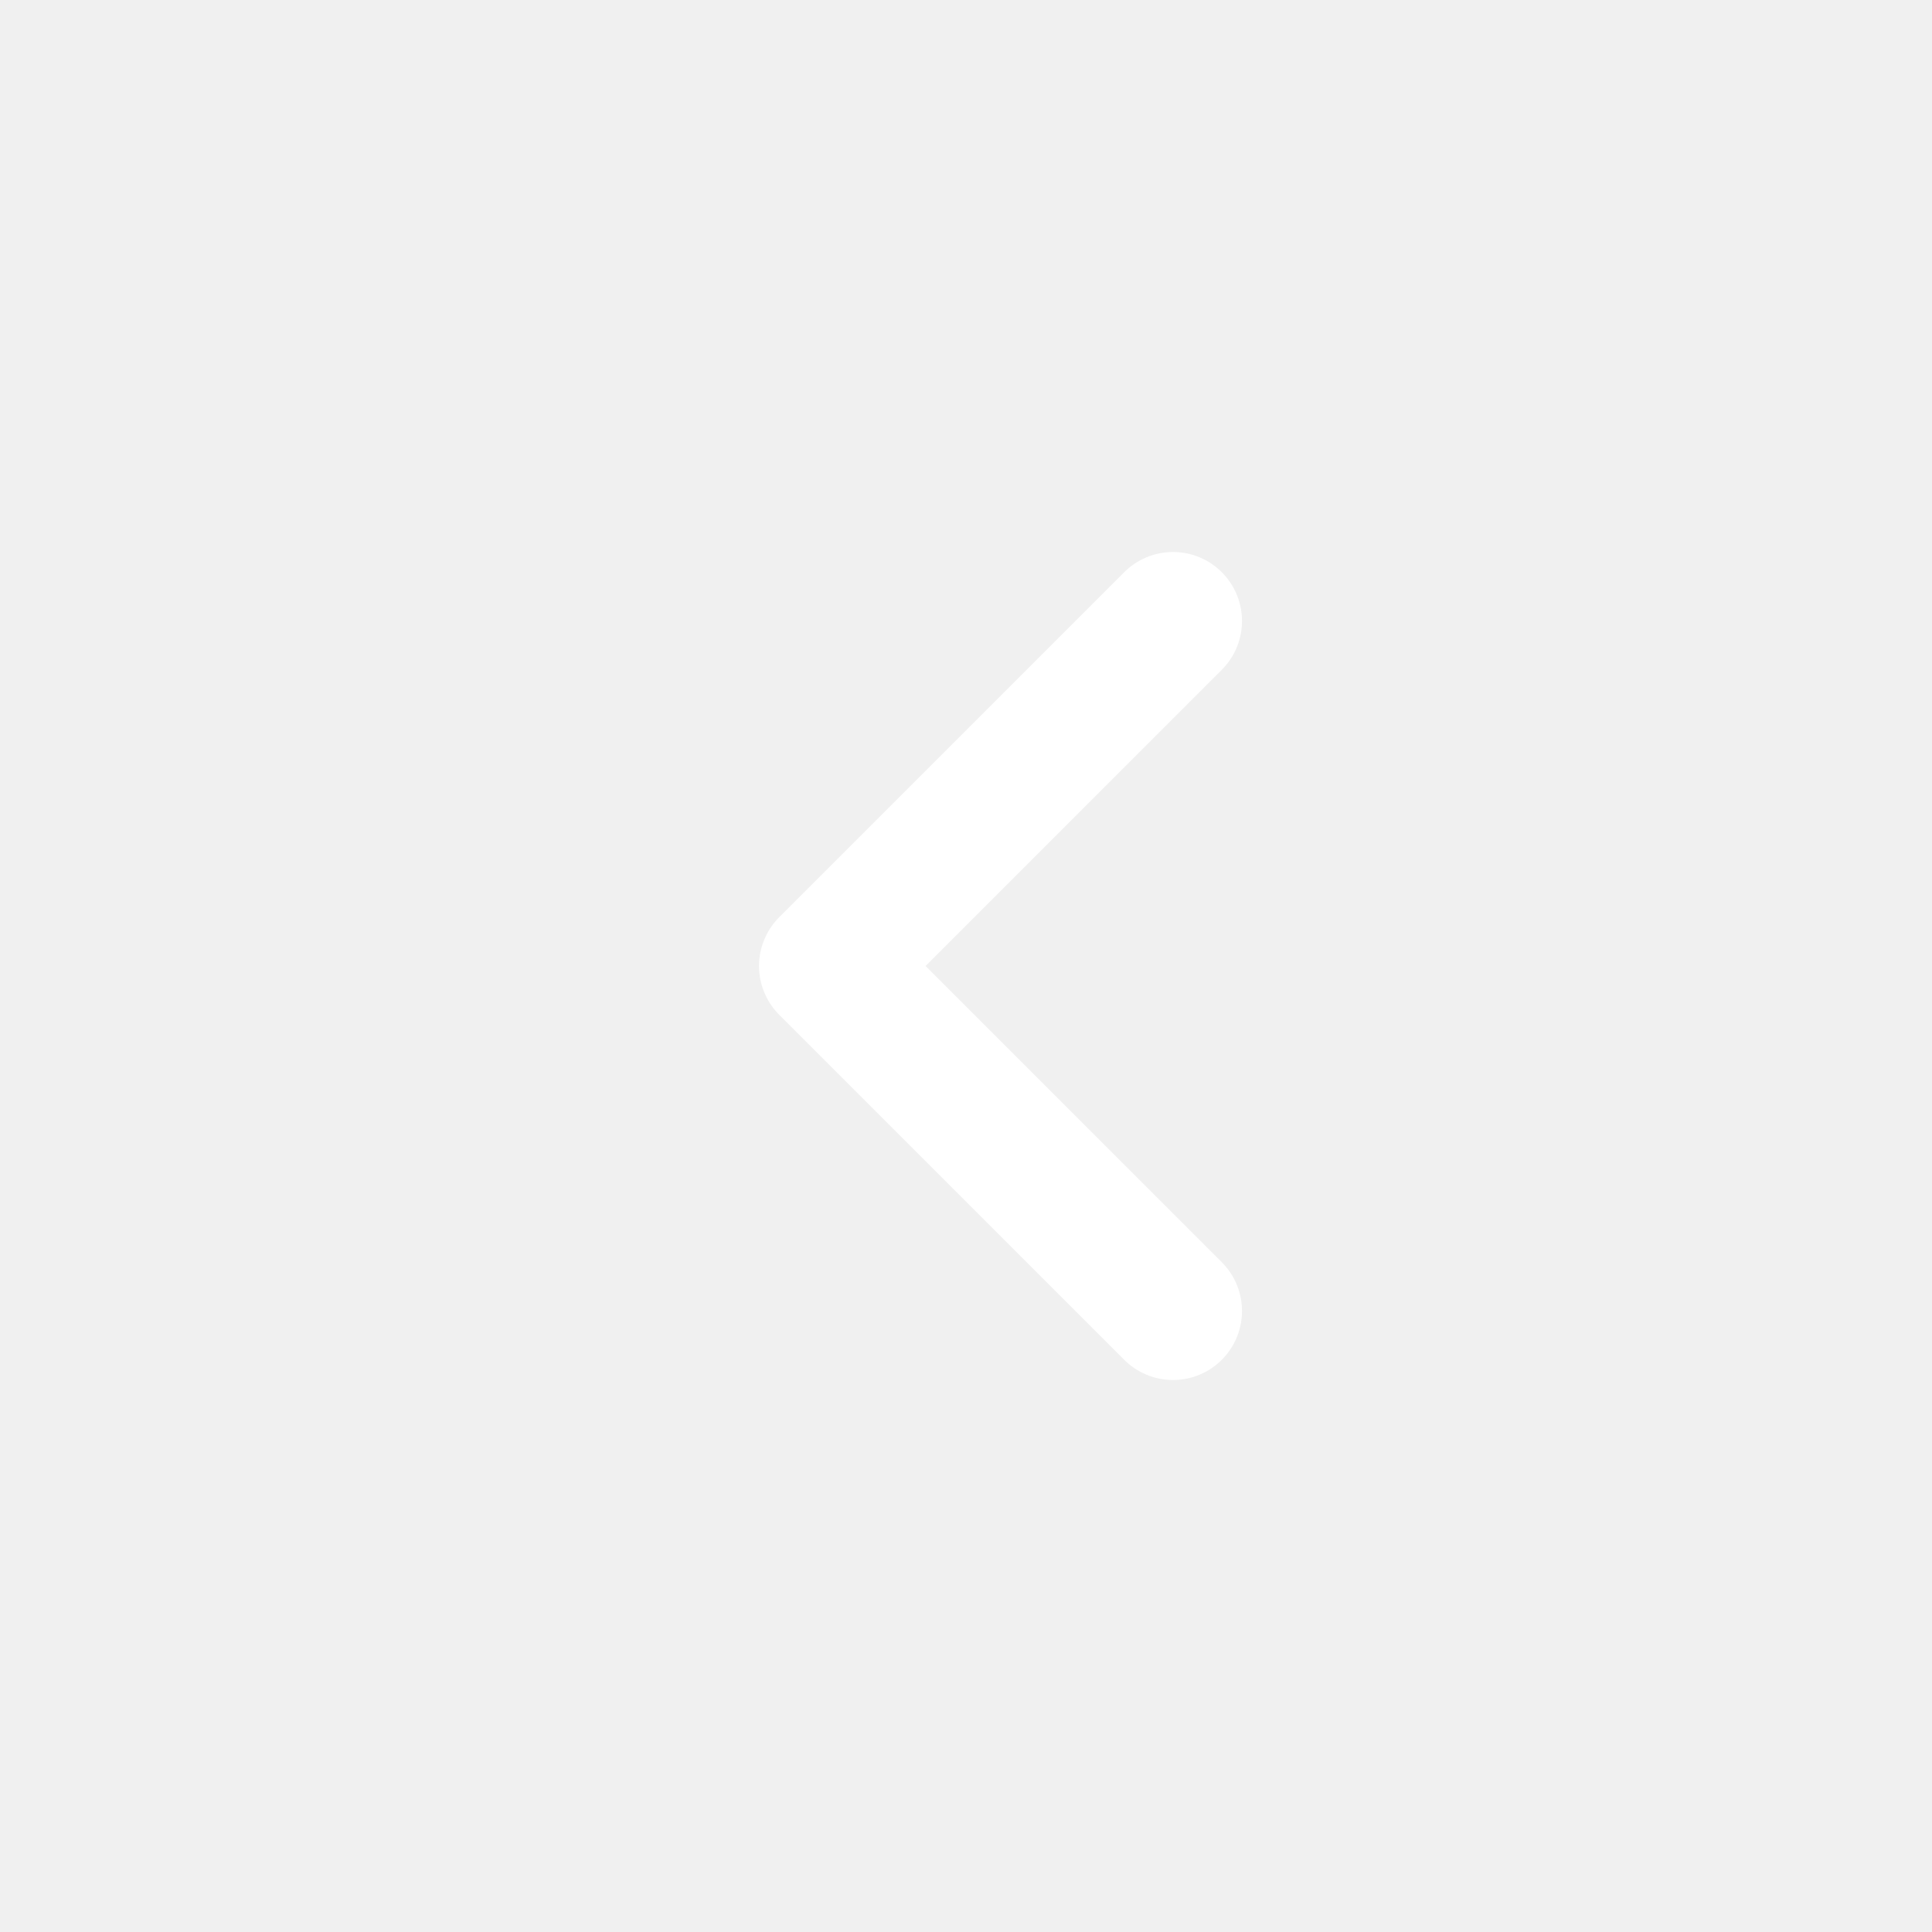
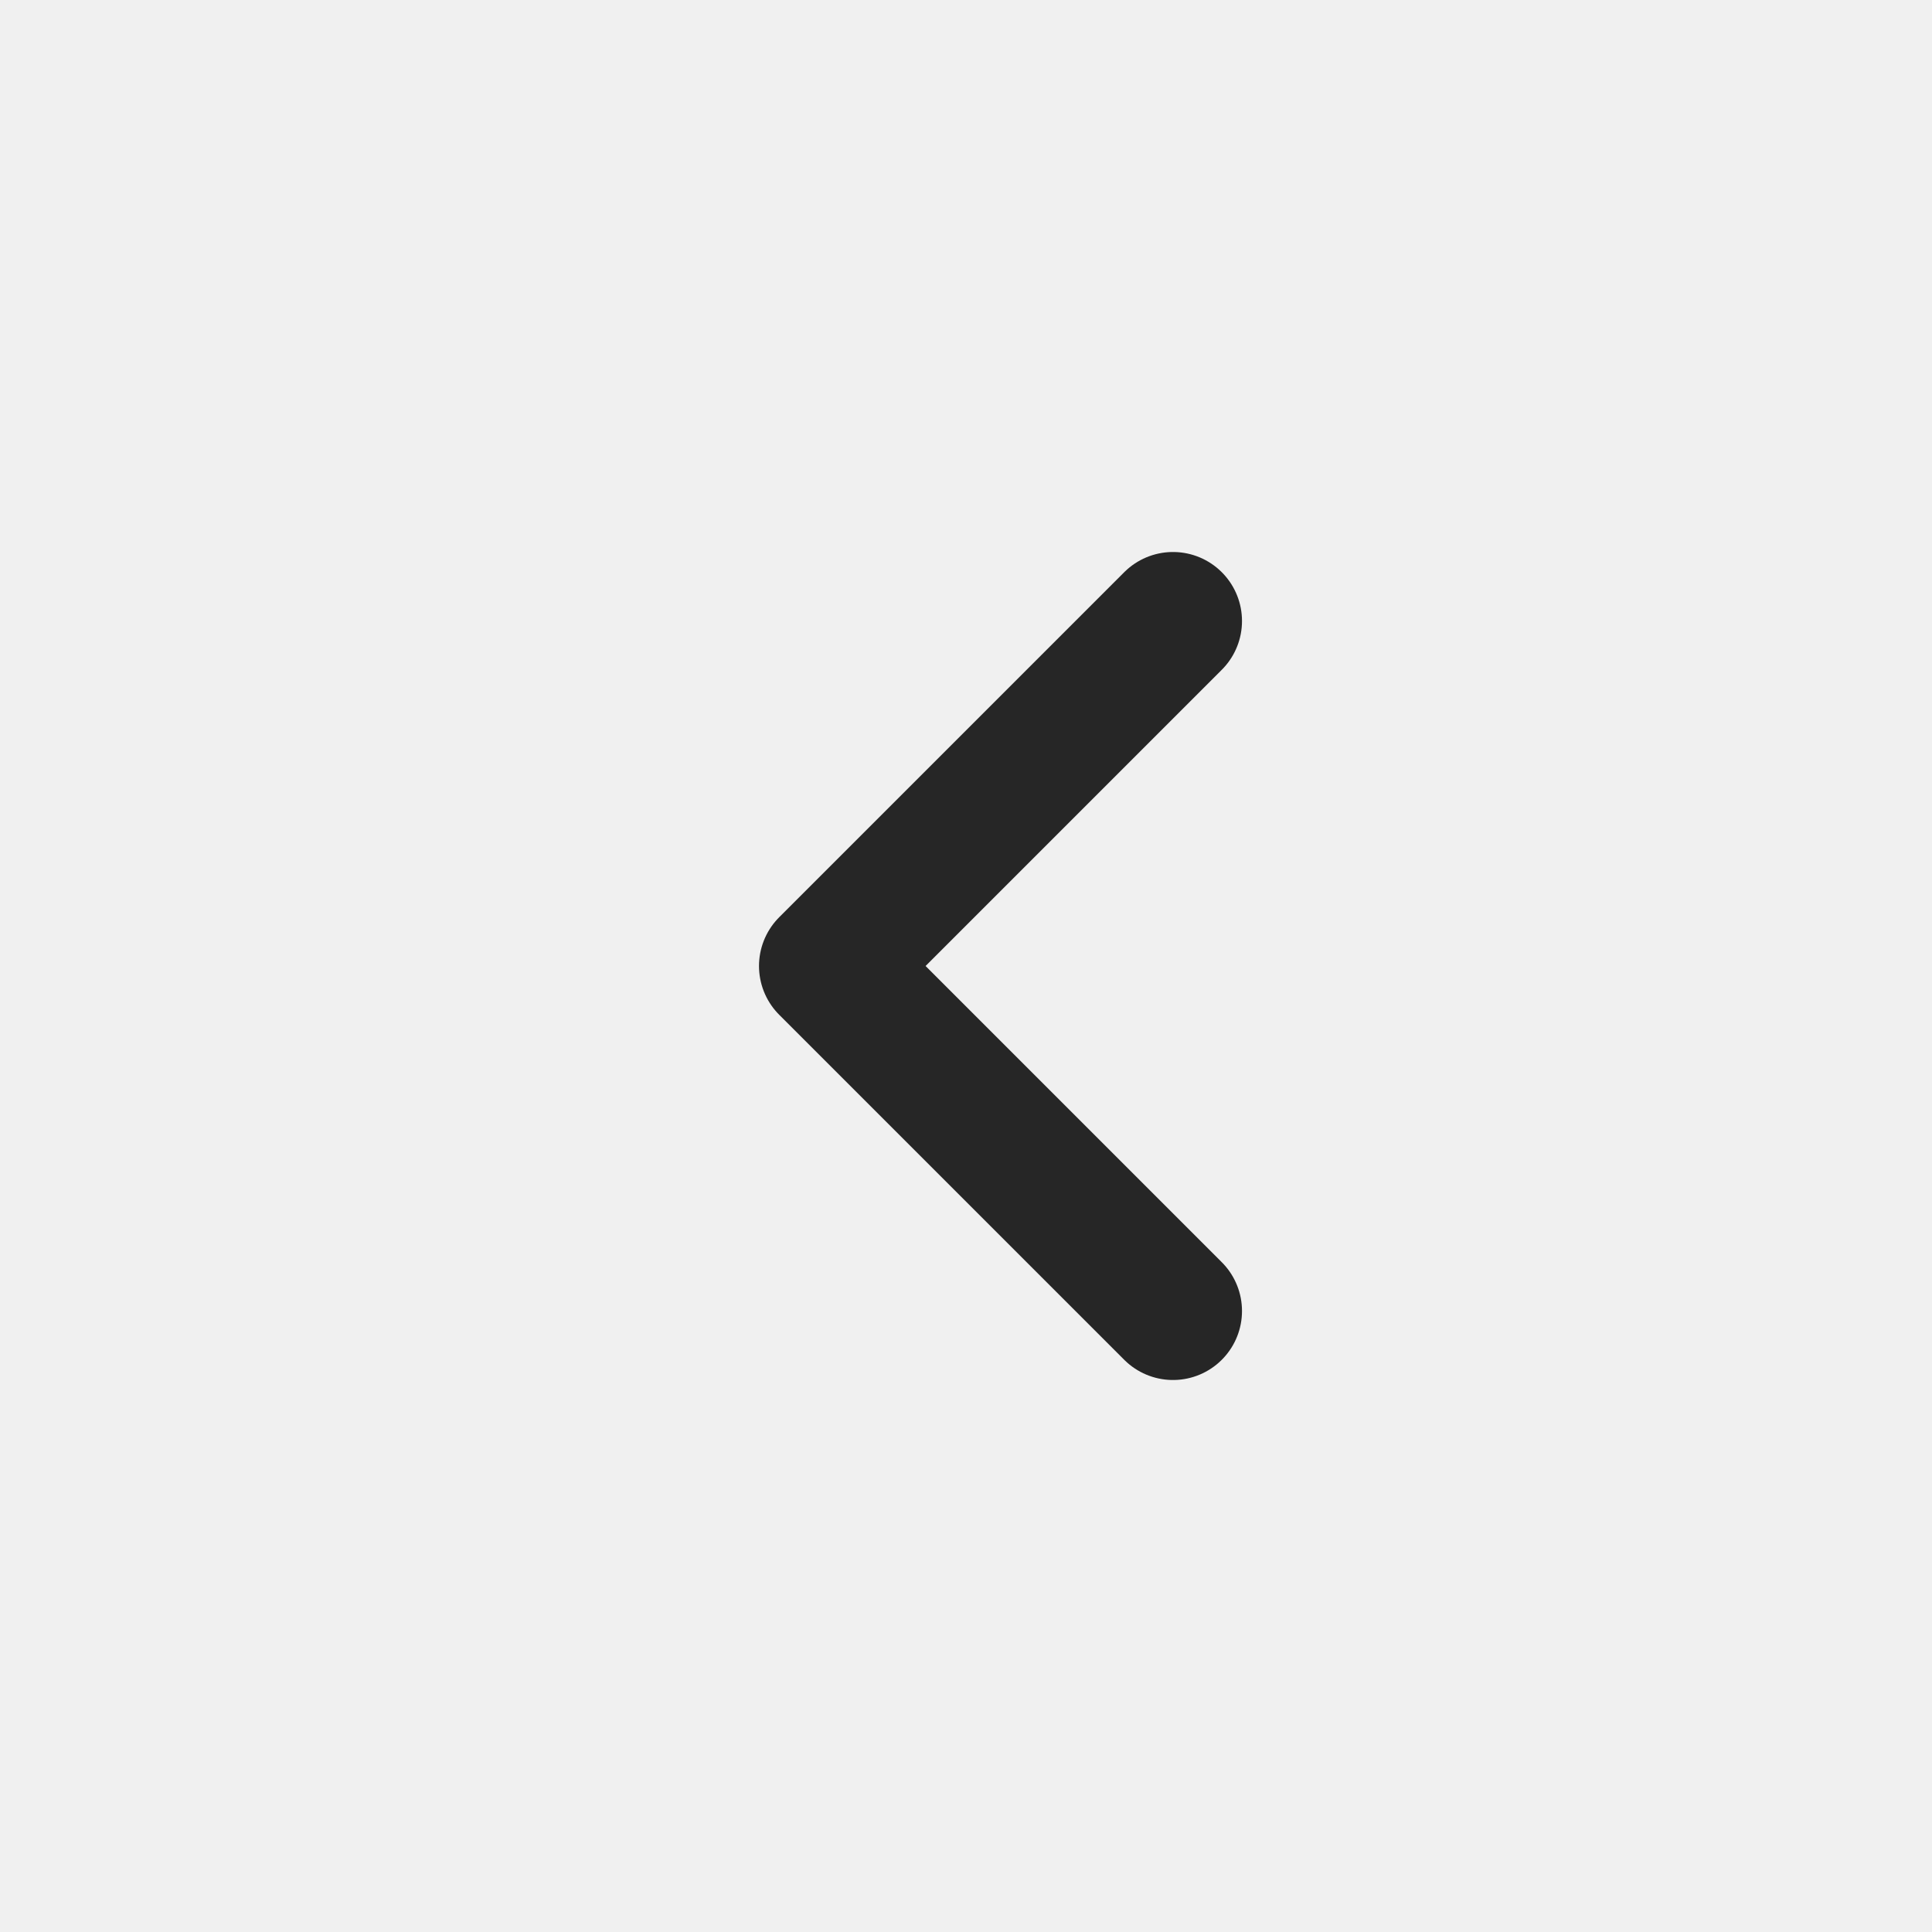
<svg xmlns="http://www.w3.org/2000/svg" width="28" height="28" viewBox="0 0 28 28" fill="none">
-   <path d="M17 19L12 14L17 9" stroke="white" stroke-width="2" stroke-linecap="round" stroke-linejoin="round" />
+   <path d="M17 19L12 14L17 9" stroke="#262626" stroke-width="2" stroke-linecap="round" stroke-linejoin="round" />
</svg>
